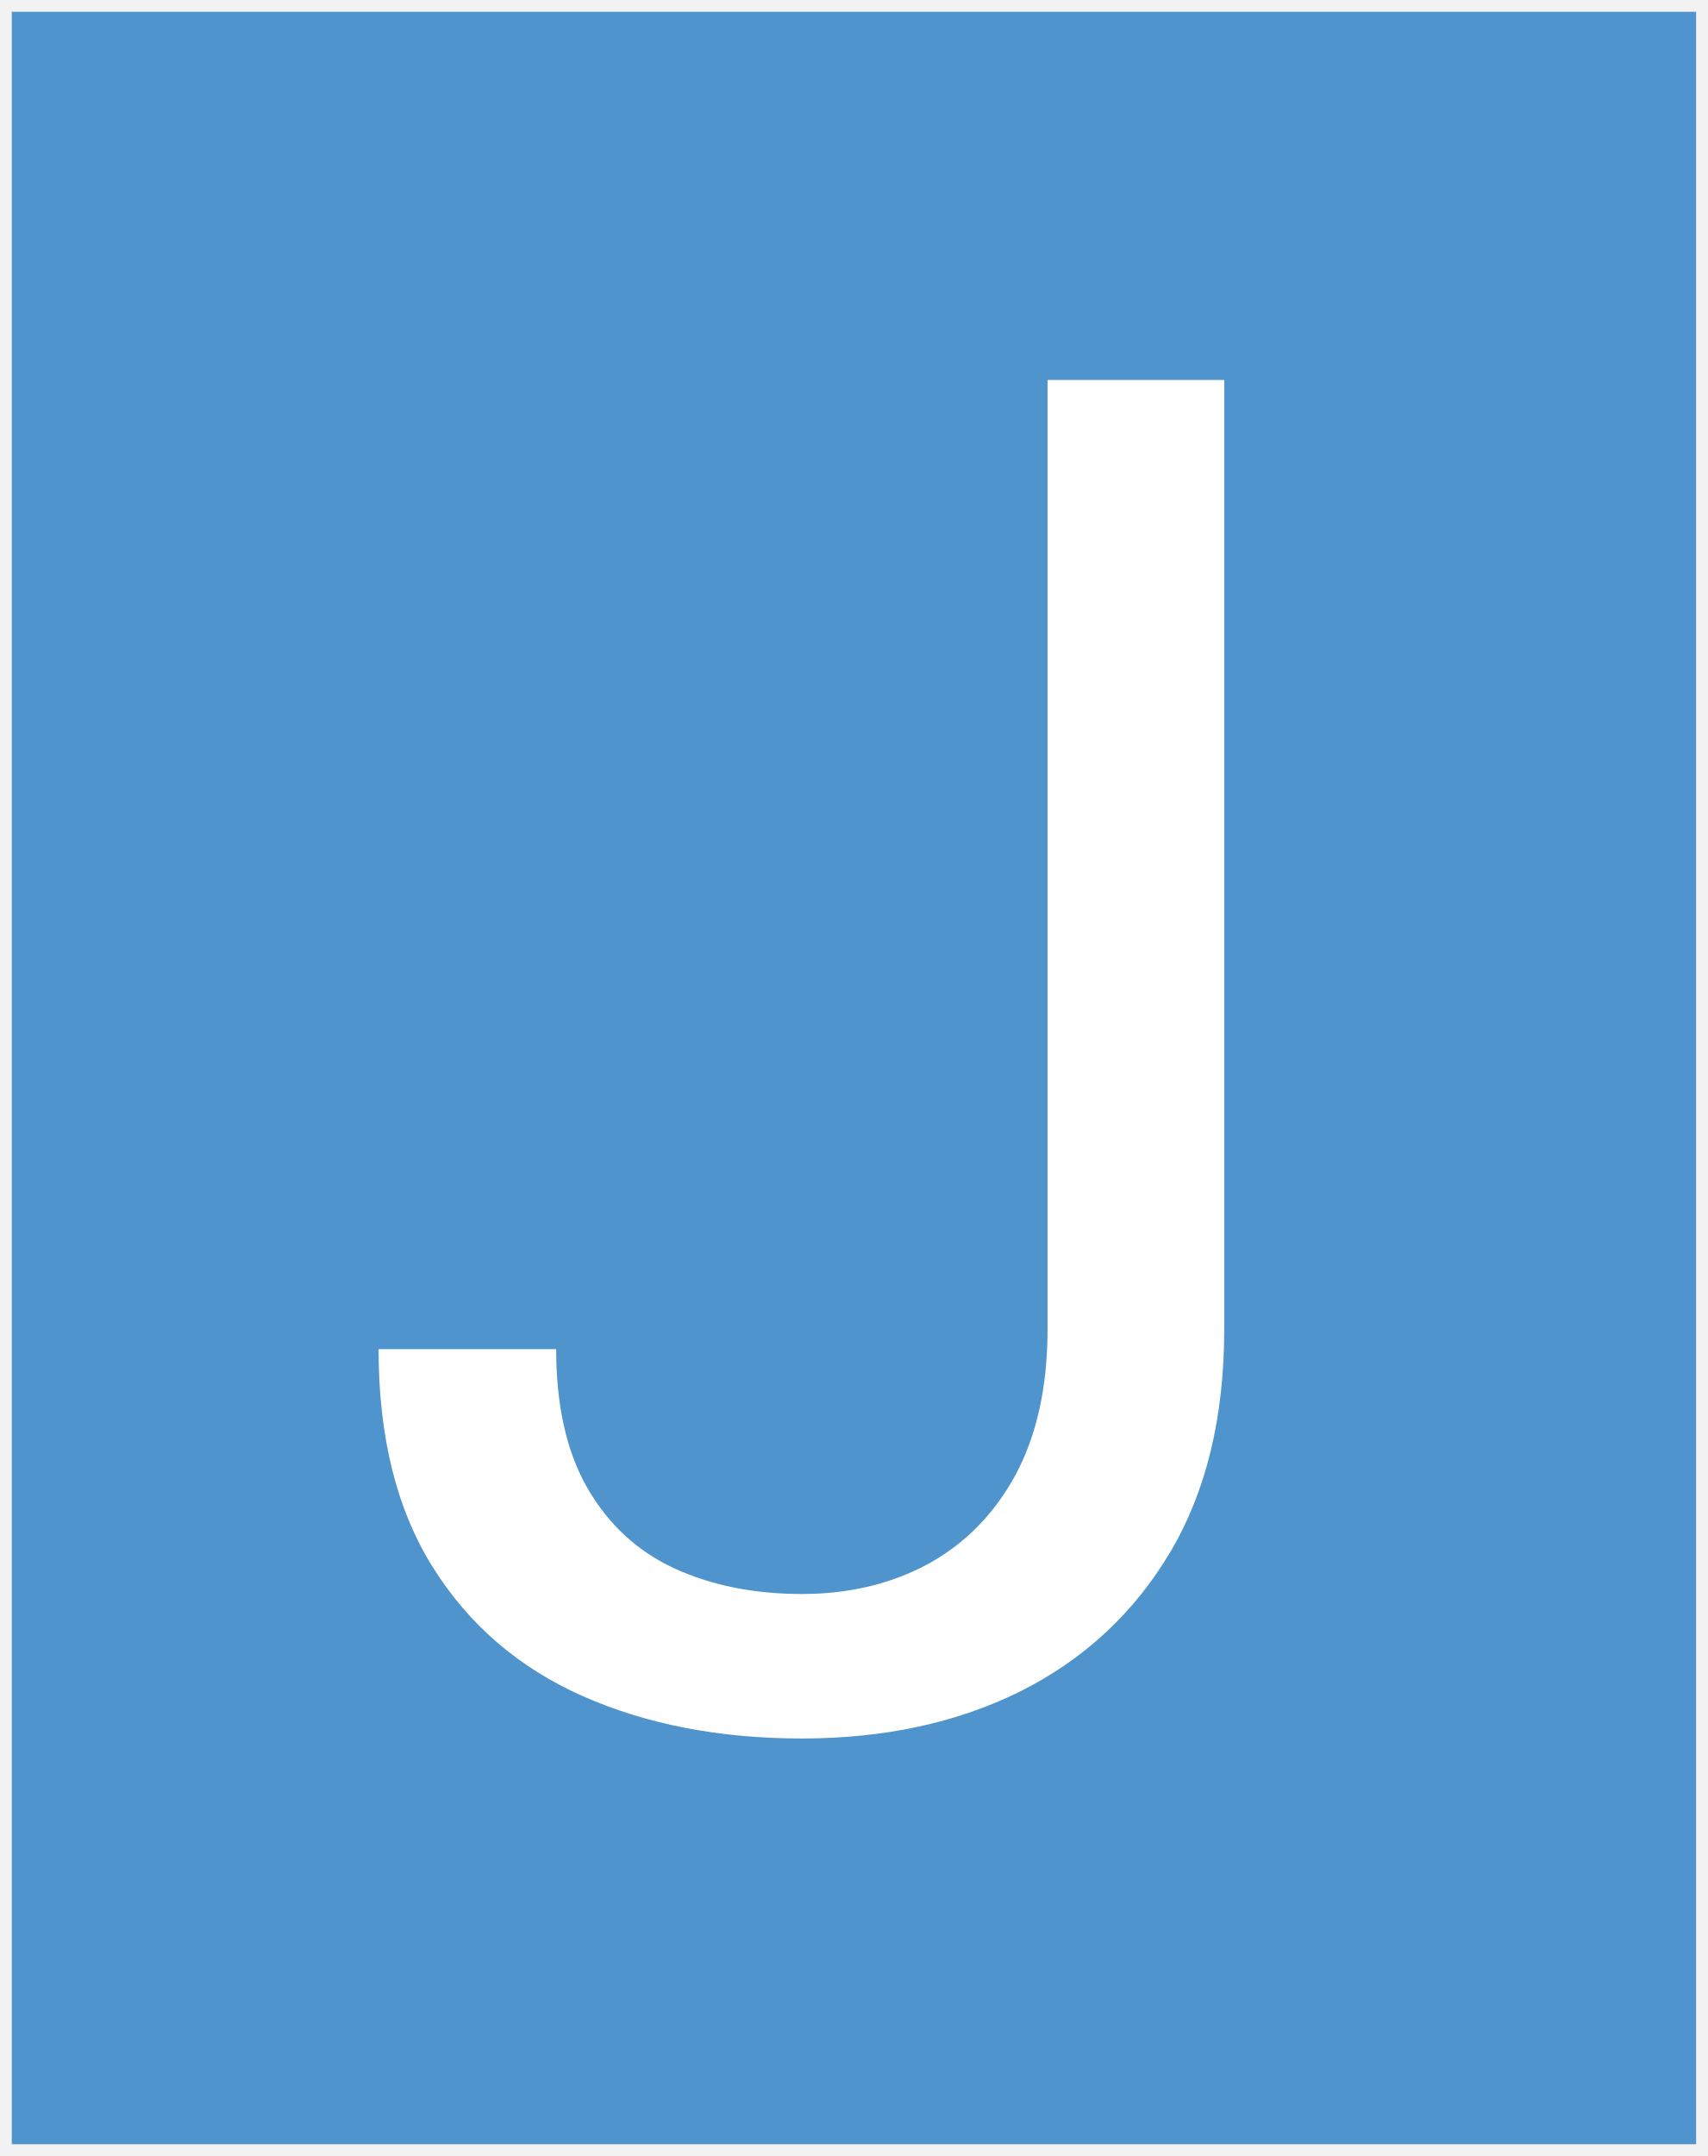
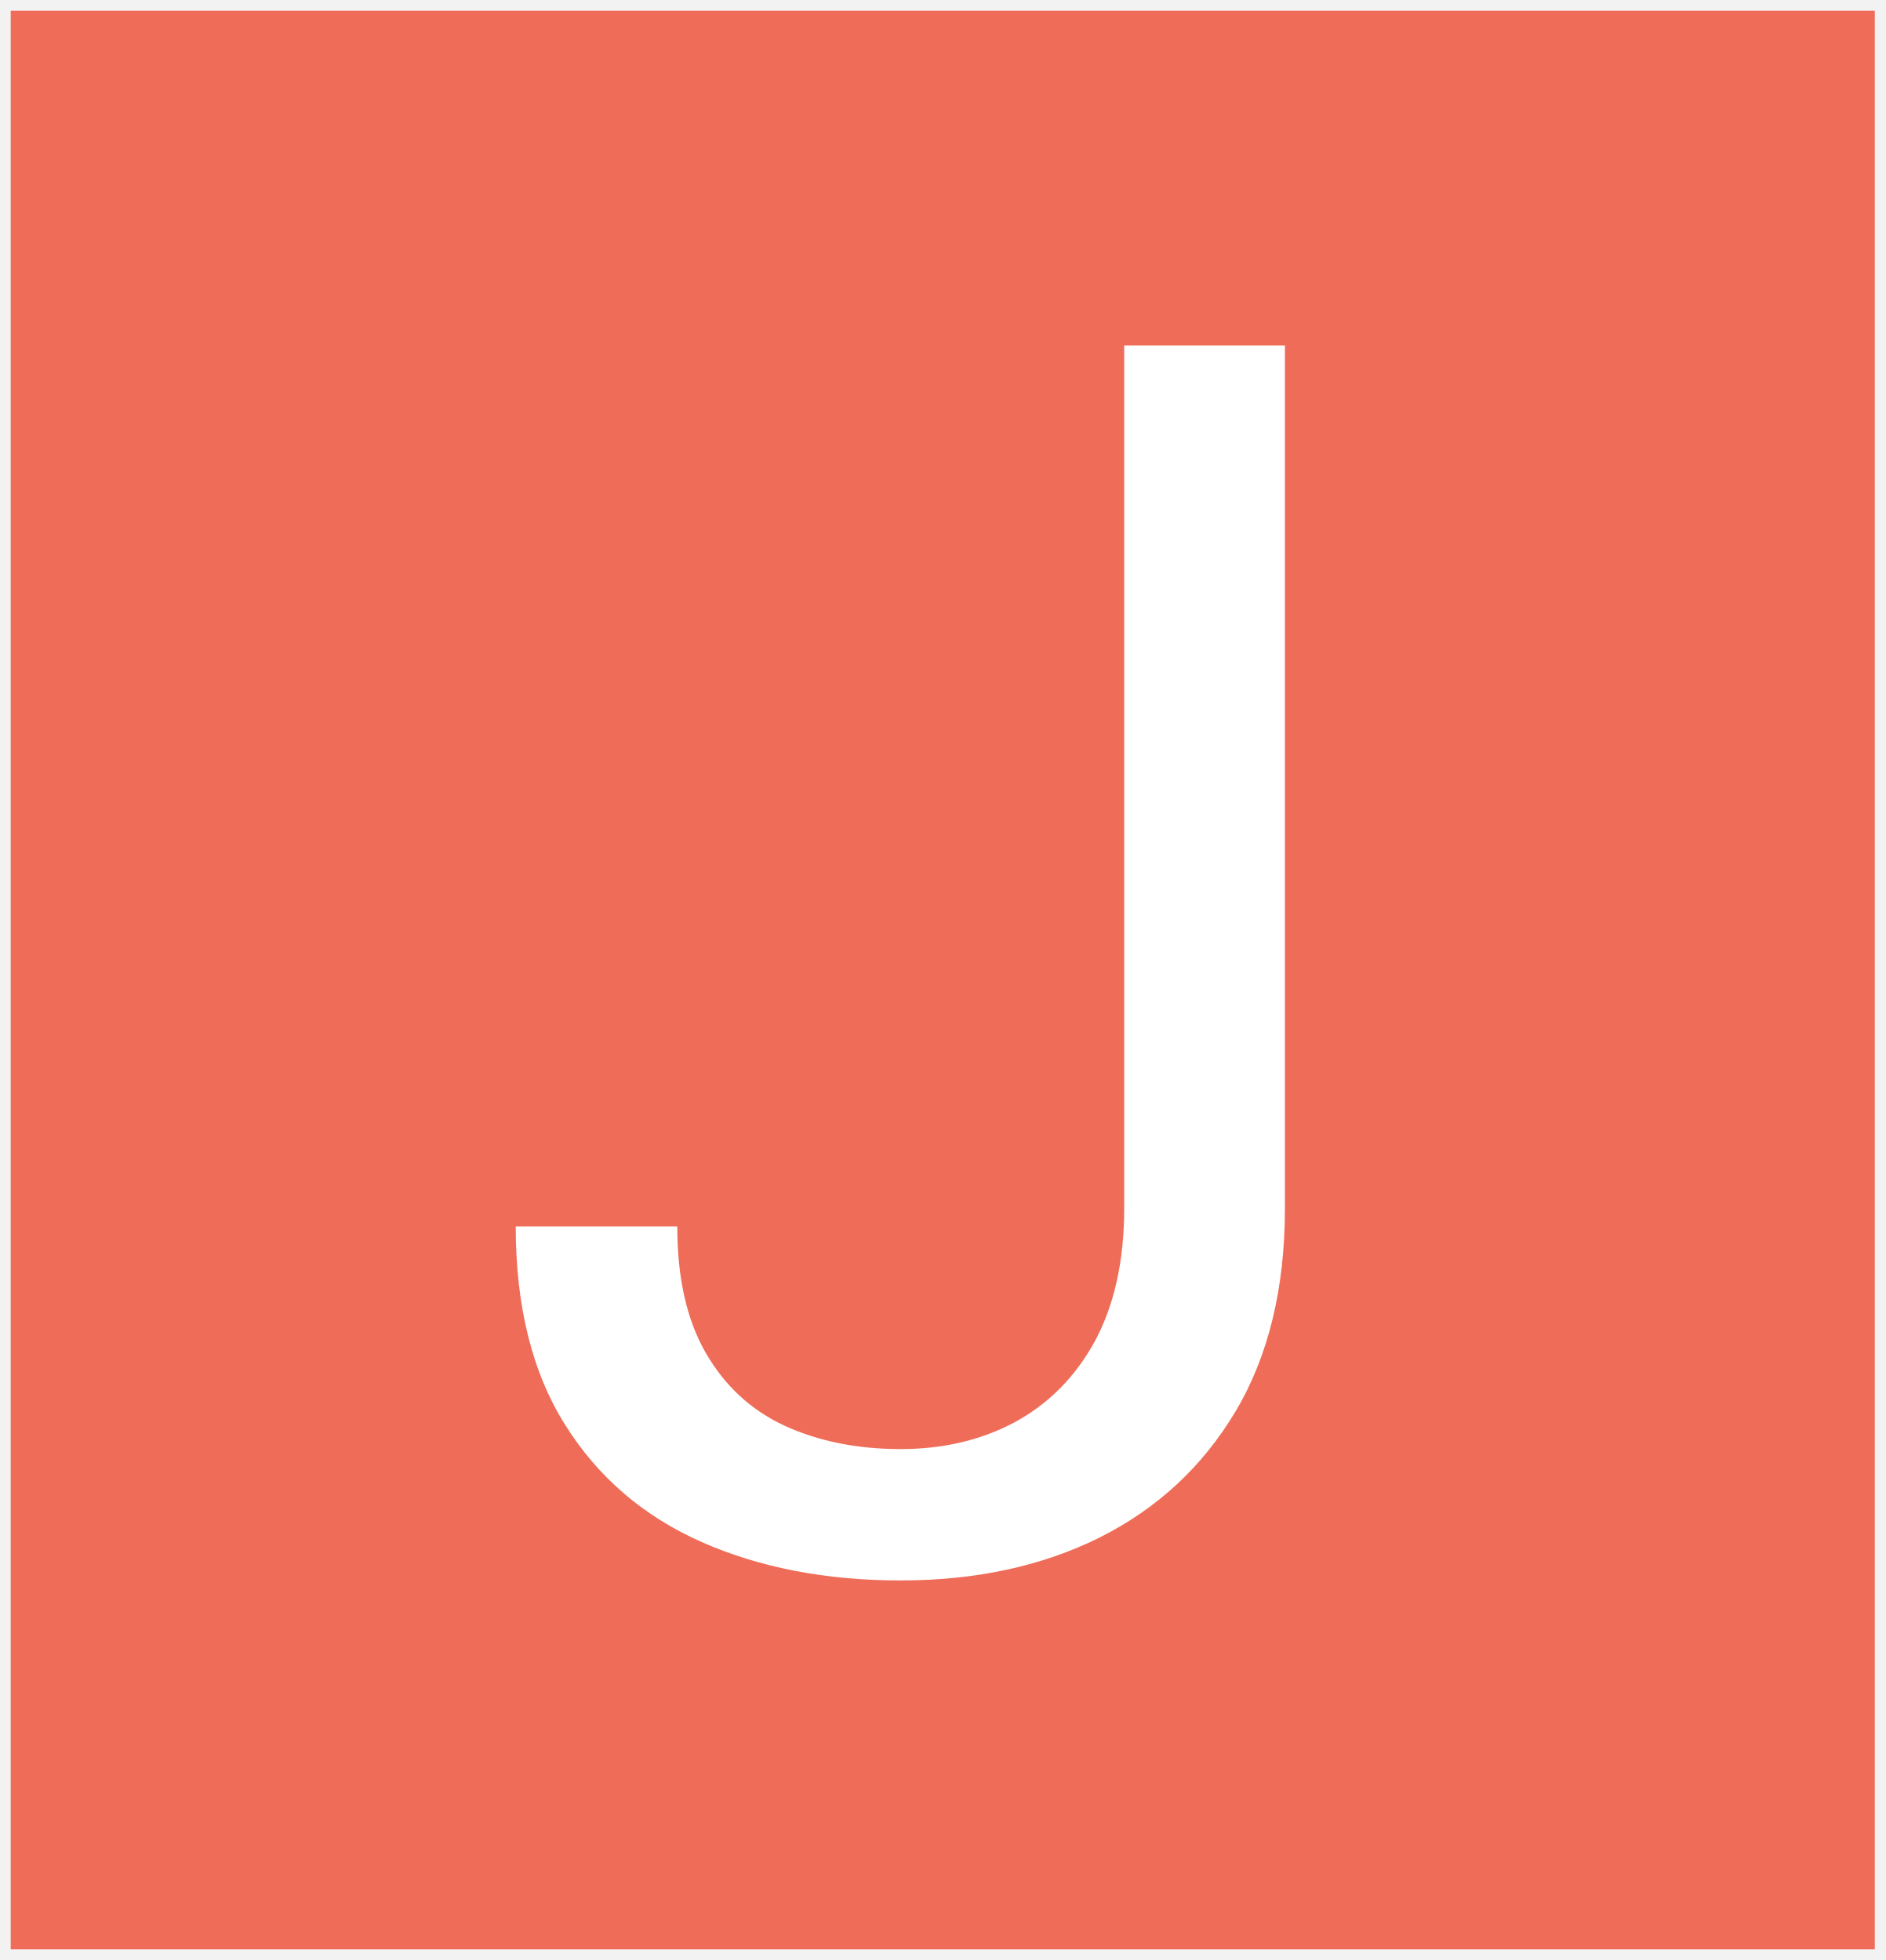
- <svg xmlns="http://www.w3.org/2000/svg" width="145" height="183" viewBox="0 0 145 183" fill="none">
-   <rect x="0.5" y="0.5" width="144" height="182" fill="#4F94CD" stroke="#F2F2F2" />
-   <path d="M88.938 112.797V32.25H103.938V112.797C103.938 120.297 102.401 126.625 99.328 131.781C96.255 136.938 92.01 140.87 86.594 143.578C81.229 146.234 75.057 147.562 68.078 147.562C61.099 147.562 54.901 146.365 49.484 143.969C44.068 141.573 39.823 137.927 36.75 133.031C33.677 128.135 32.141 121.964 32.141 114.516H47.219C47.219 119.307 48.104 123.24 49.875 126.312C51.646 129.385 54.094 131.651 57.219 133.109C60.396 134.568 64.016 135.297 68.078 135.297C72.037 135.297 75.578 134.464 78.703 132.797C81.88 131.078 84.38 128.552 86.203 125.219C88.026 121.833 88.938 117.693 88.938 112.797Z" fill="white" />
+ <svg xmlns="http://www.w3.org/2000/svg" width="176" height="183" viewBox="0 0 176 183" fill="none">
+   <rect x="0.5" y="0.5" width="175" height="182" fill="#EF6D58" stroke="#F2F2F2" />
+   <path d="M104.938 112.797V32.25H119.938V112.797C119.938 120.297 118.401 126.625 115.328 131.781C112.255 136.938 108.01 140.87 102.594 143.578C97.229 146.234 91.057 147.562 84.078 147.562C77.099 147.562 70.901 146.365 65.484 143.969C60.068 141.573 55.823 137.927 52.75 133.031C49.677 128.135 48.141 121.964 48.141 114.516H63.219C63.219 119.307 64.104 123.24 65.875 126.312C67.646 129.385 70.094 131.651 73.219 133.109C76.396 134.568 80.016 135.297 84.078 135.297C88.037 135.297 91.578 134.464 94.703 132.797C97.88 131.078 100.38 128.552 102.203 125.219C104.026 121.833 104.938 117.693 104.938 112.797Z" fill="white" />
</svg>
